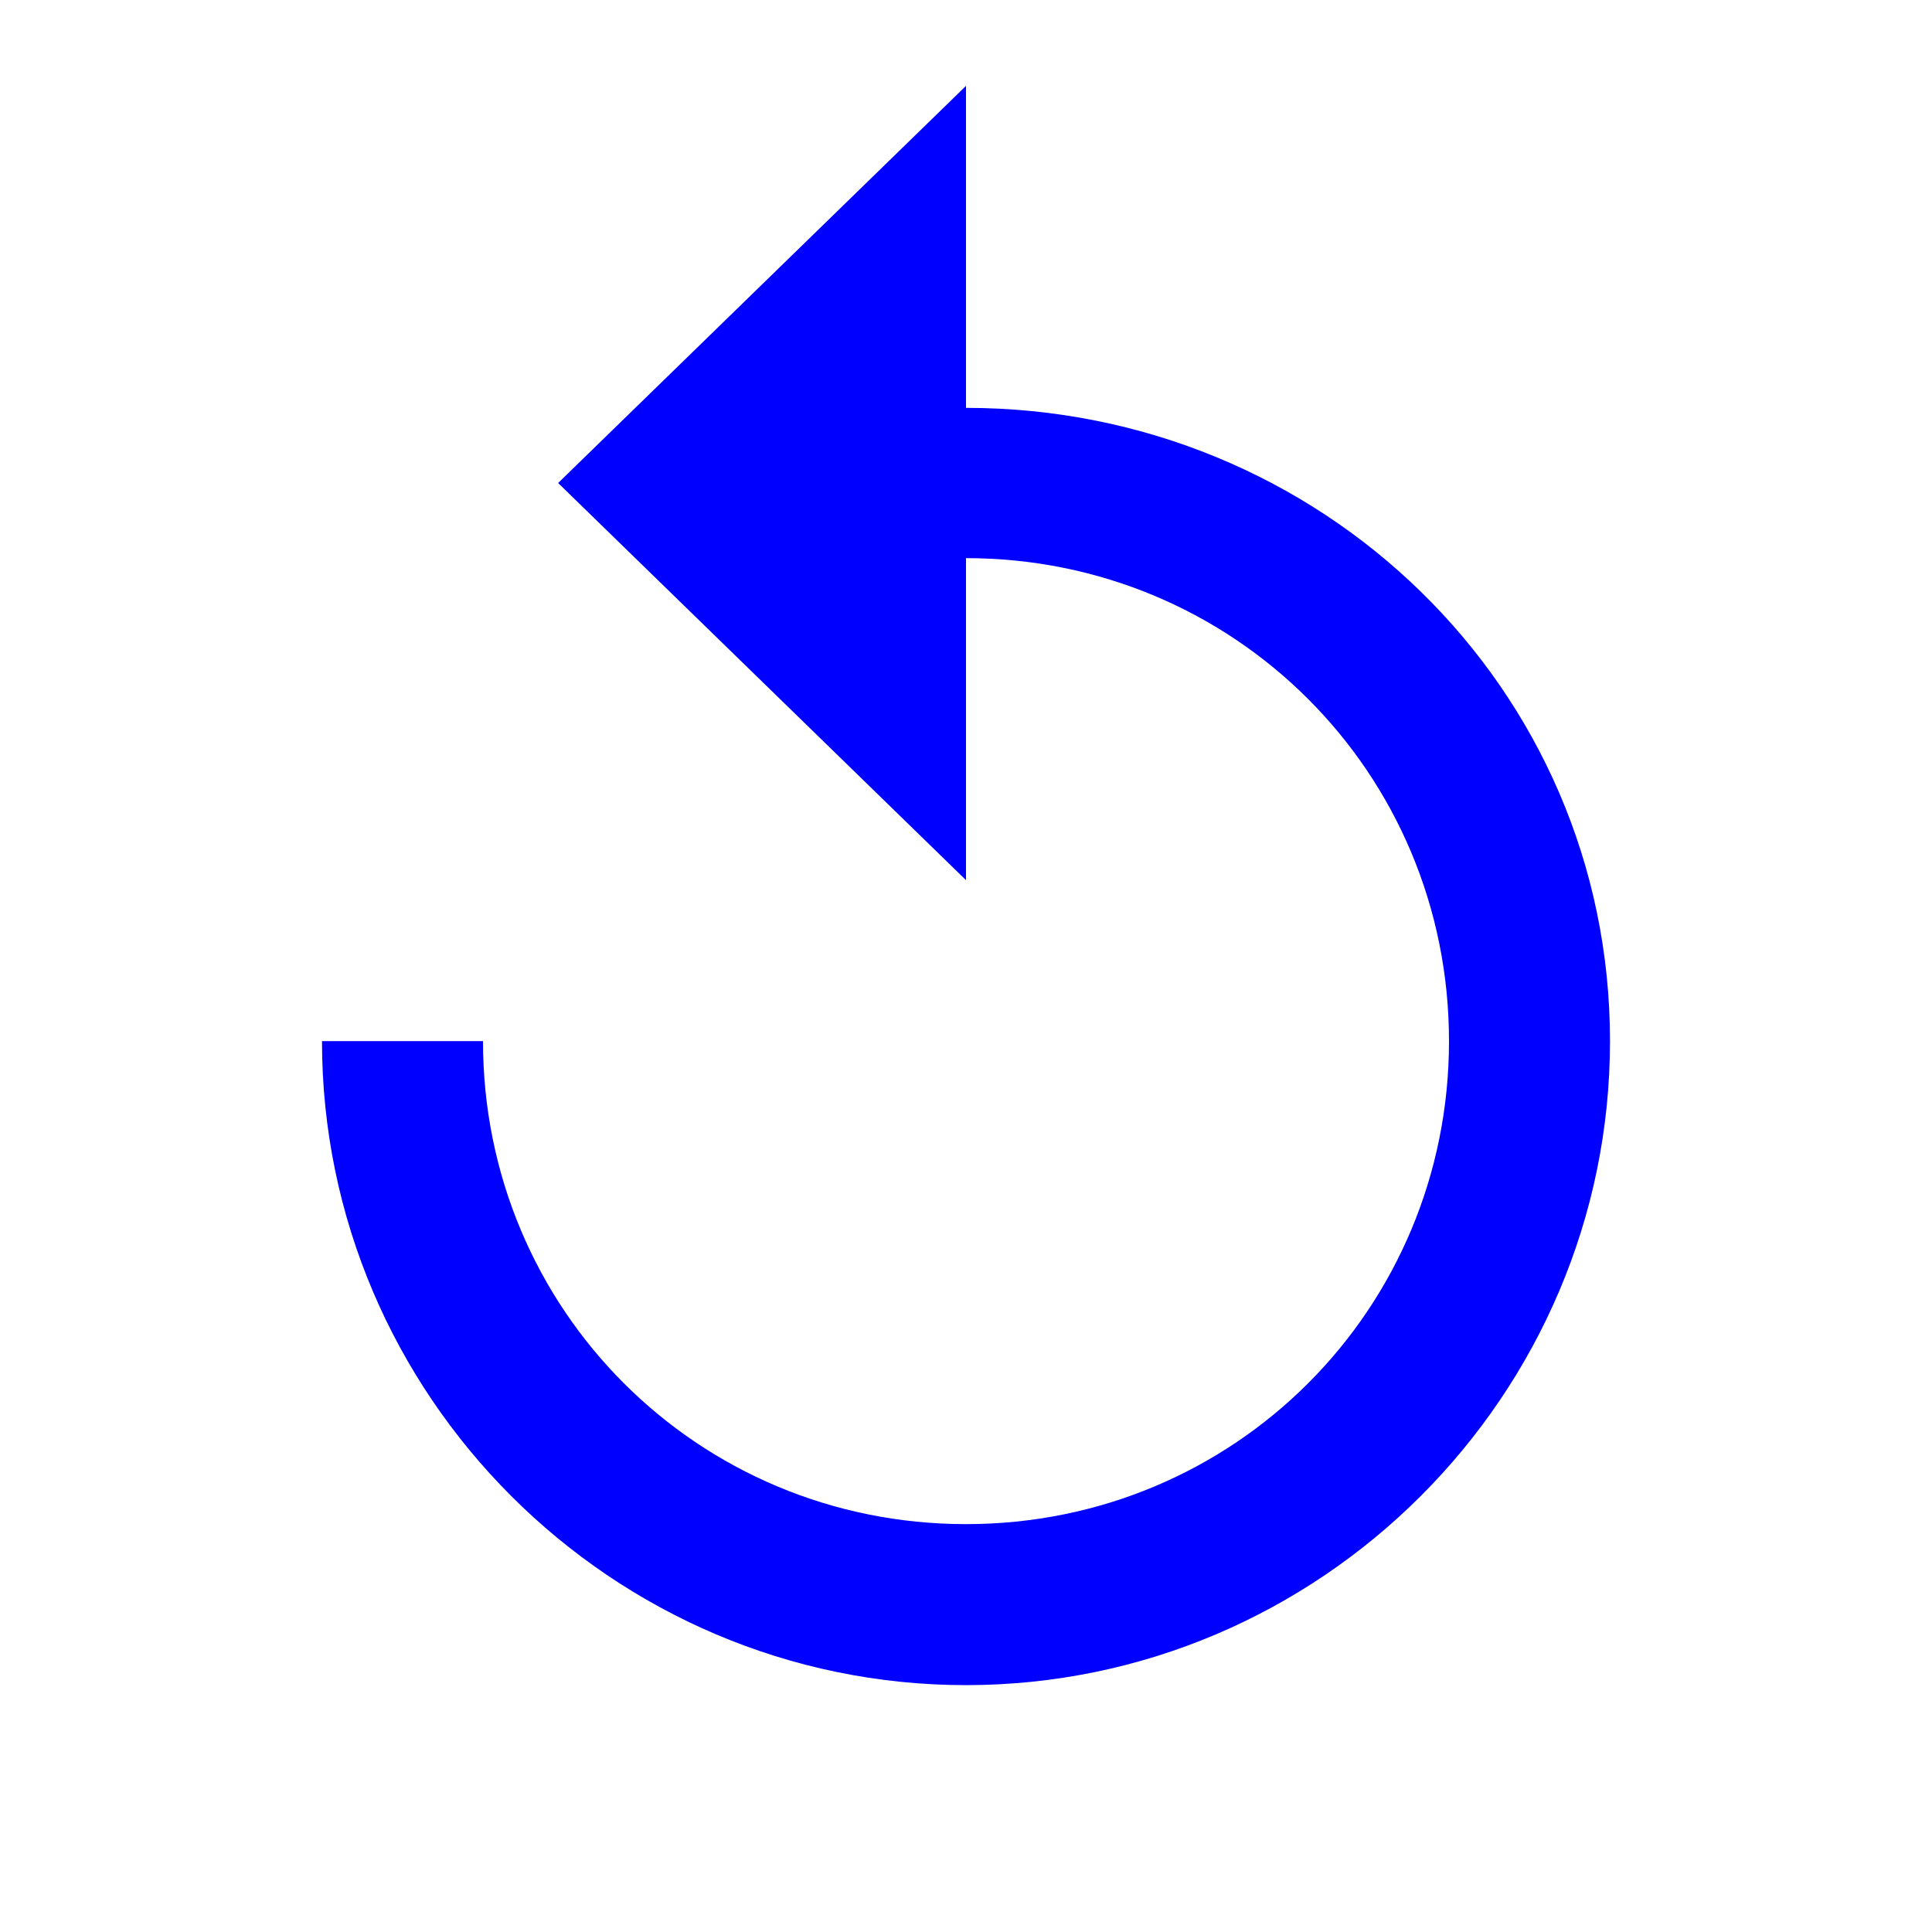
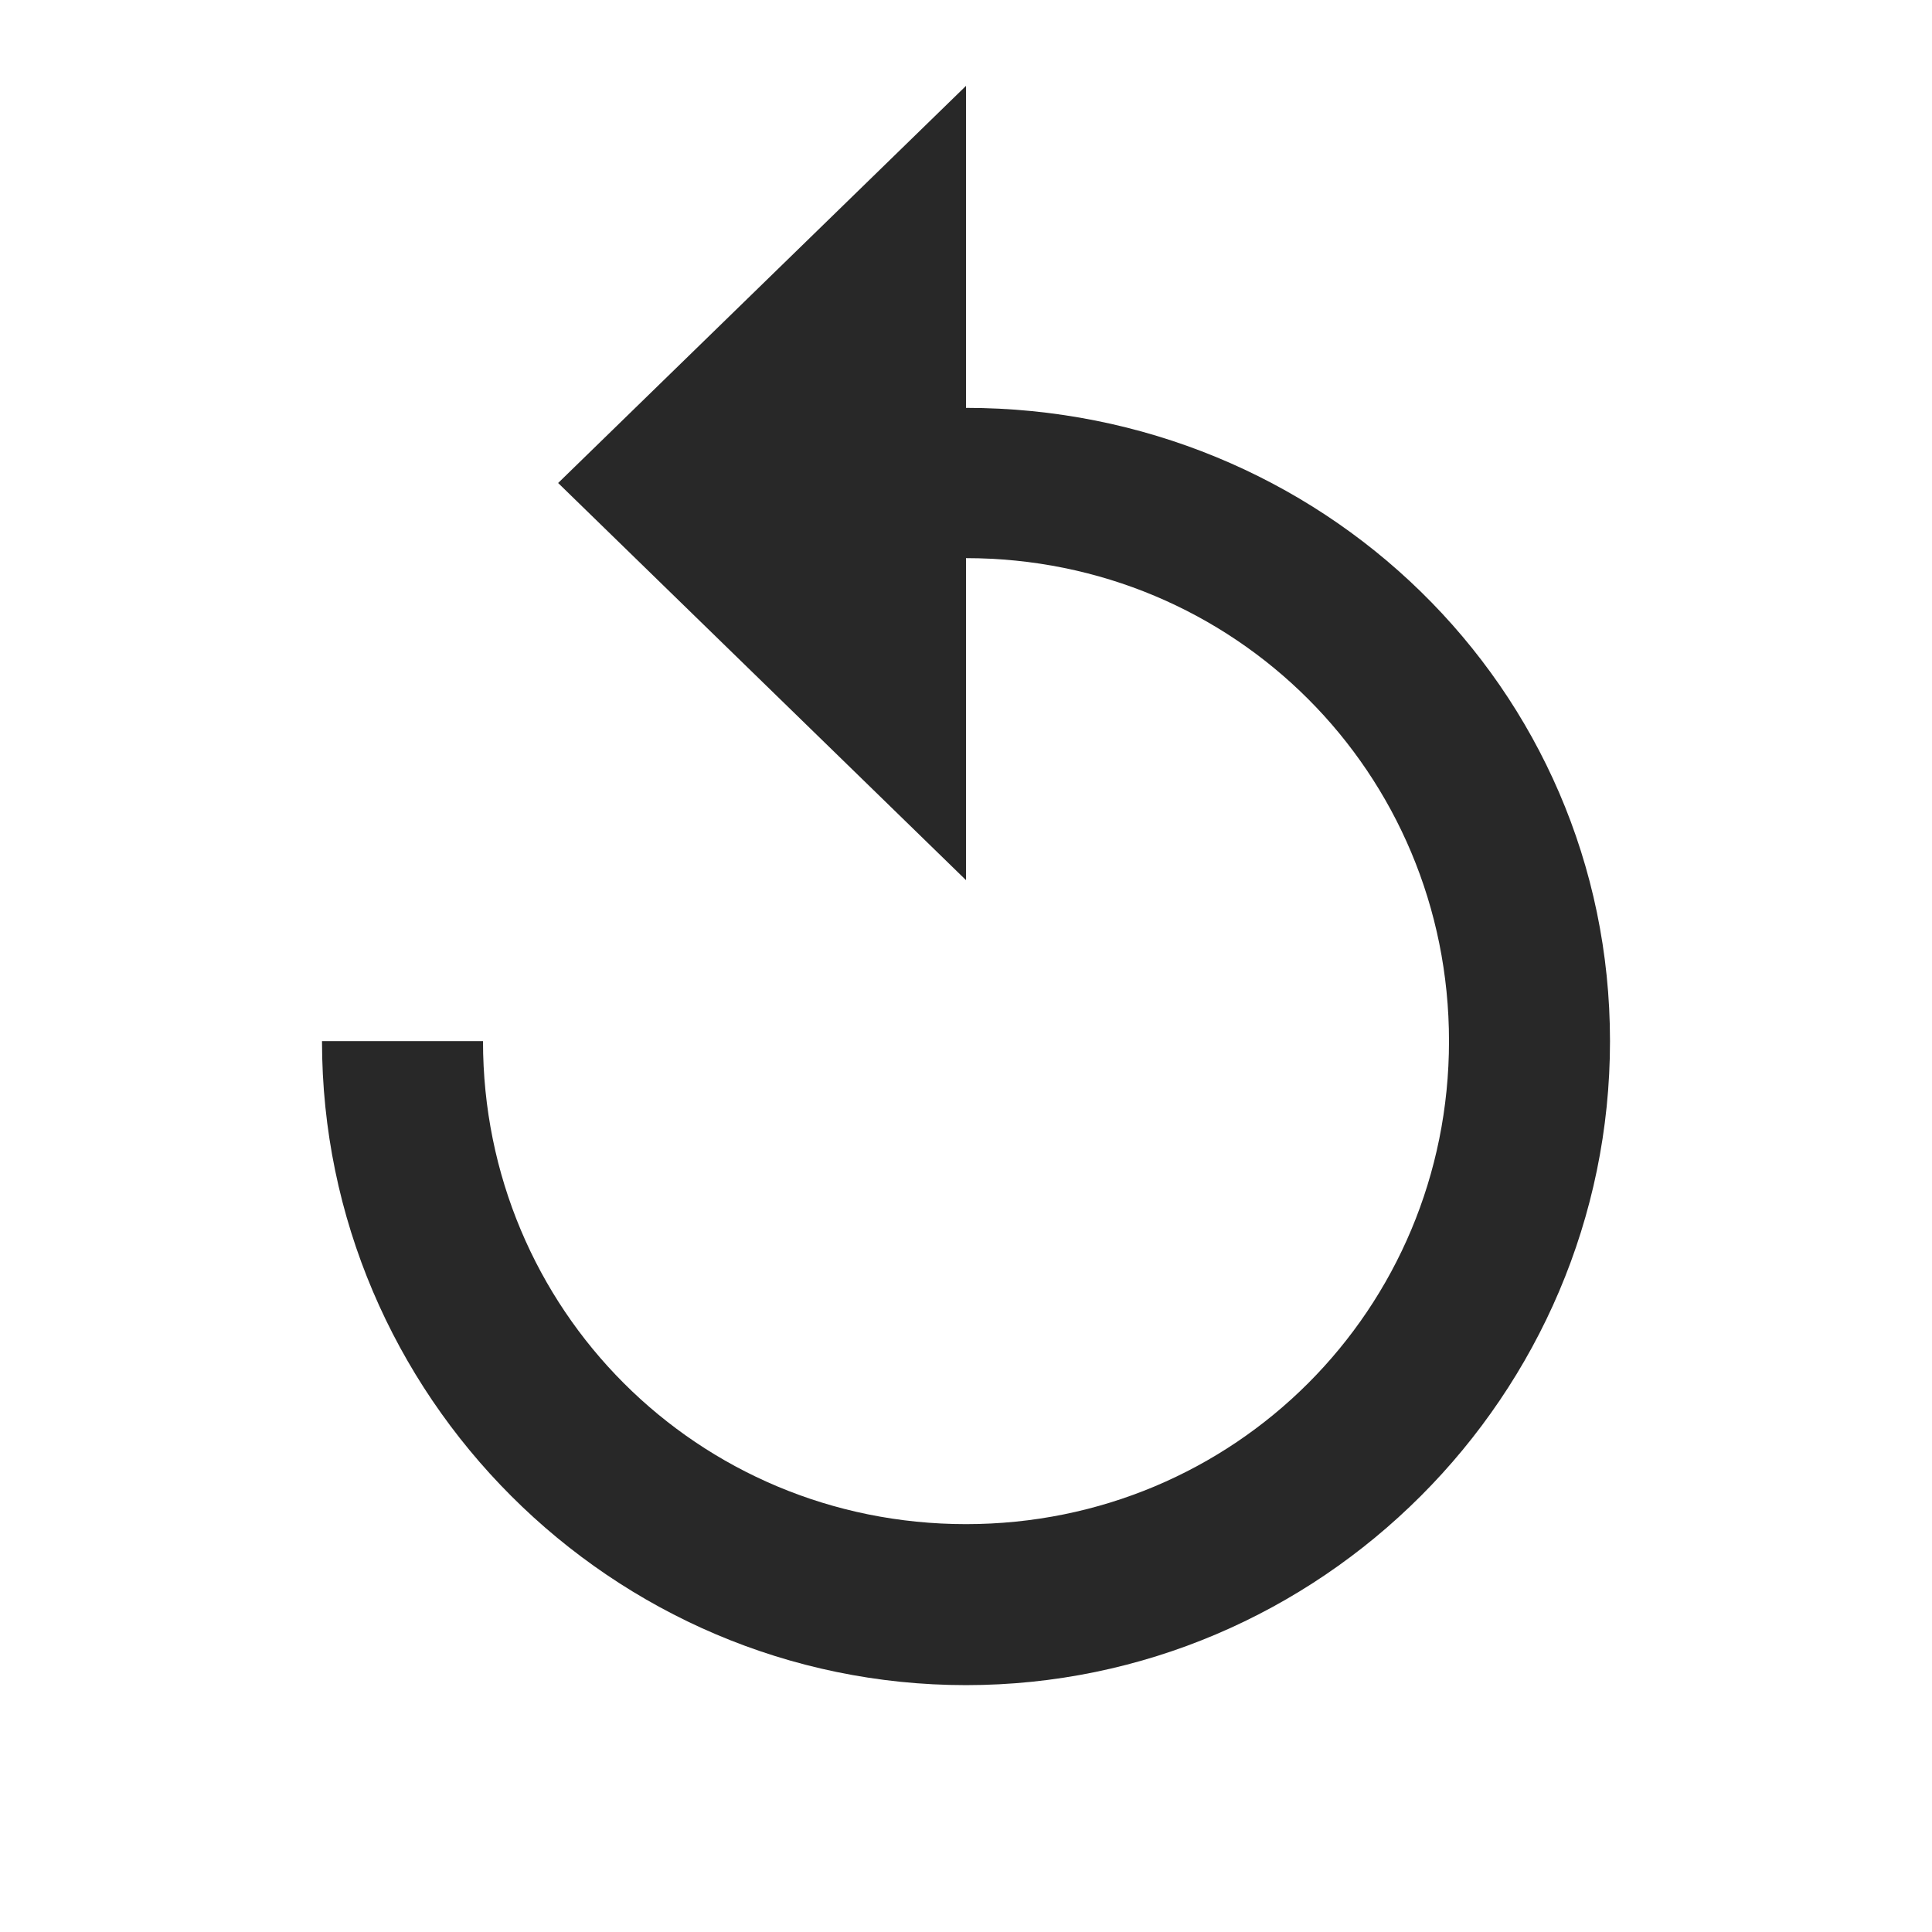
<svg xmlns="http://www.w3.org/2000/svg" version="1.1" id="Layer_1" x="0px" y="0px" viewBox="0 0 18 18" style="enable-background:new 0 0 18 18;" xml:space="preserve">
  <style type="text/css">
	.st0{fill:none;}
- 	.st1{fill:#0000FF;}
+ 	.st1{fill:#282828;}
</style>
  <path class="st0" d="M0,0h18v18H0V0z" />
  <path class="st1" d="M9,3.8v-3L5.2,4.5L9,8.2v-3c2.5,0,4.5,2,4.5,4.5s-2,4.5-4.5,4.5s-4.5-2-4.5-4.5H3c0,3.3,2.7,6,6,6s6-2.7,6-6  S12.3,3.8,9,3.8z" />
</svg>
